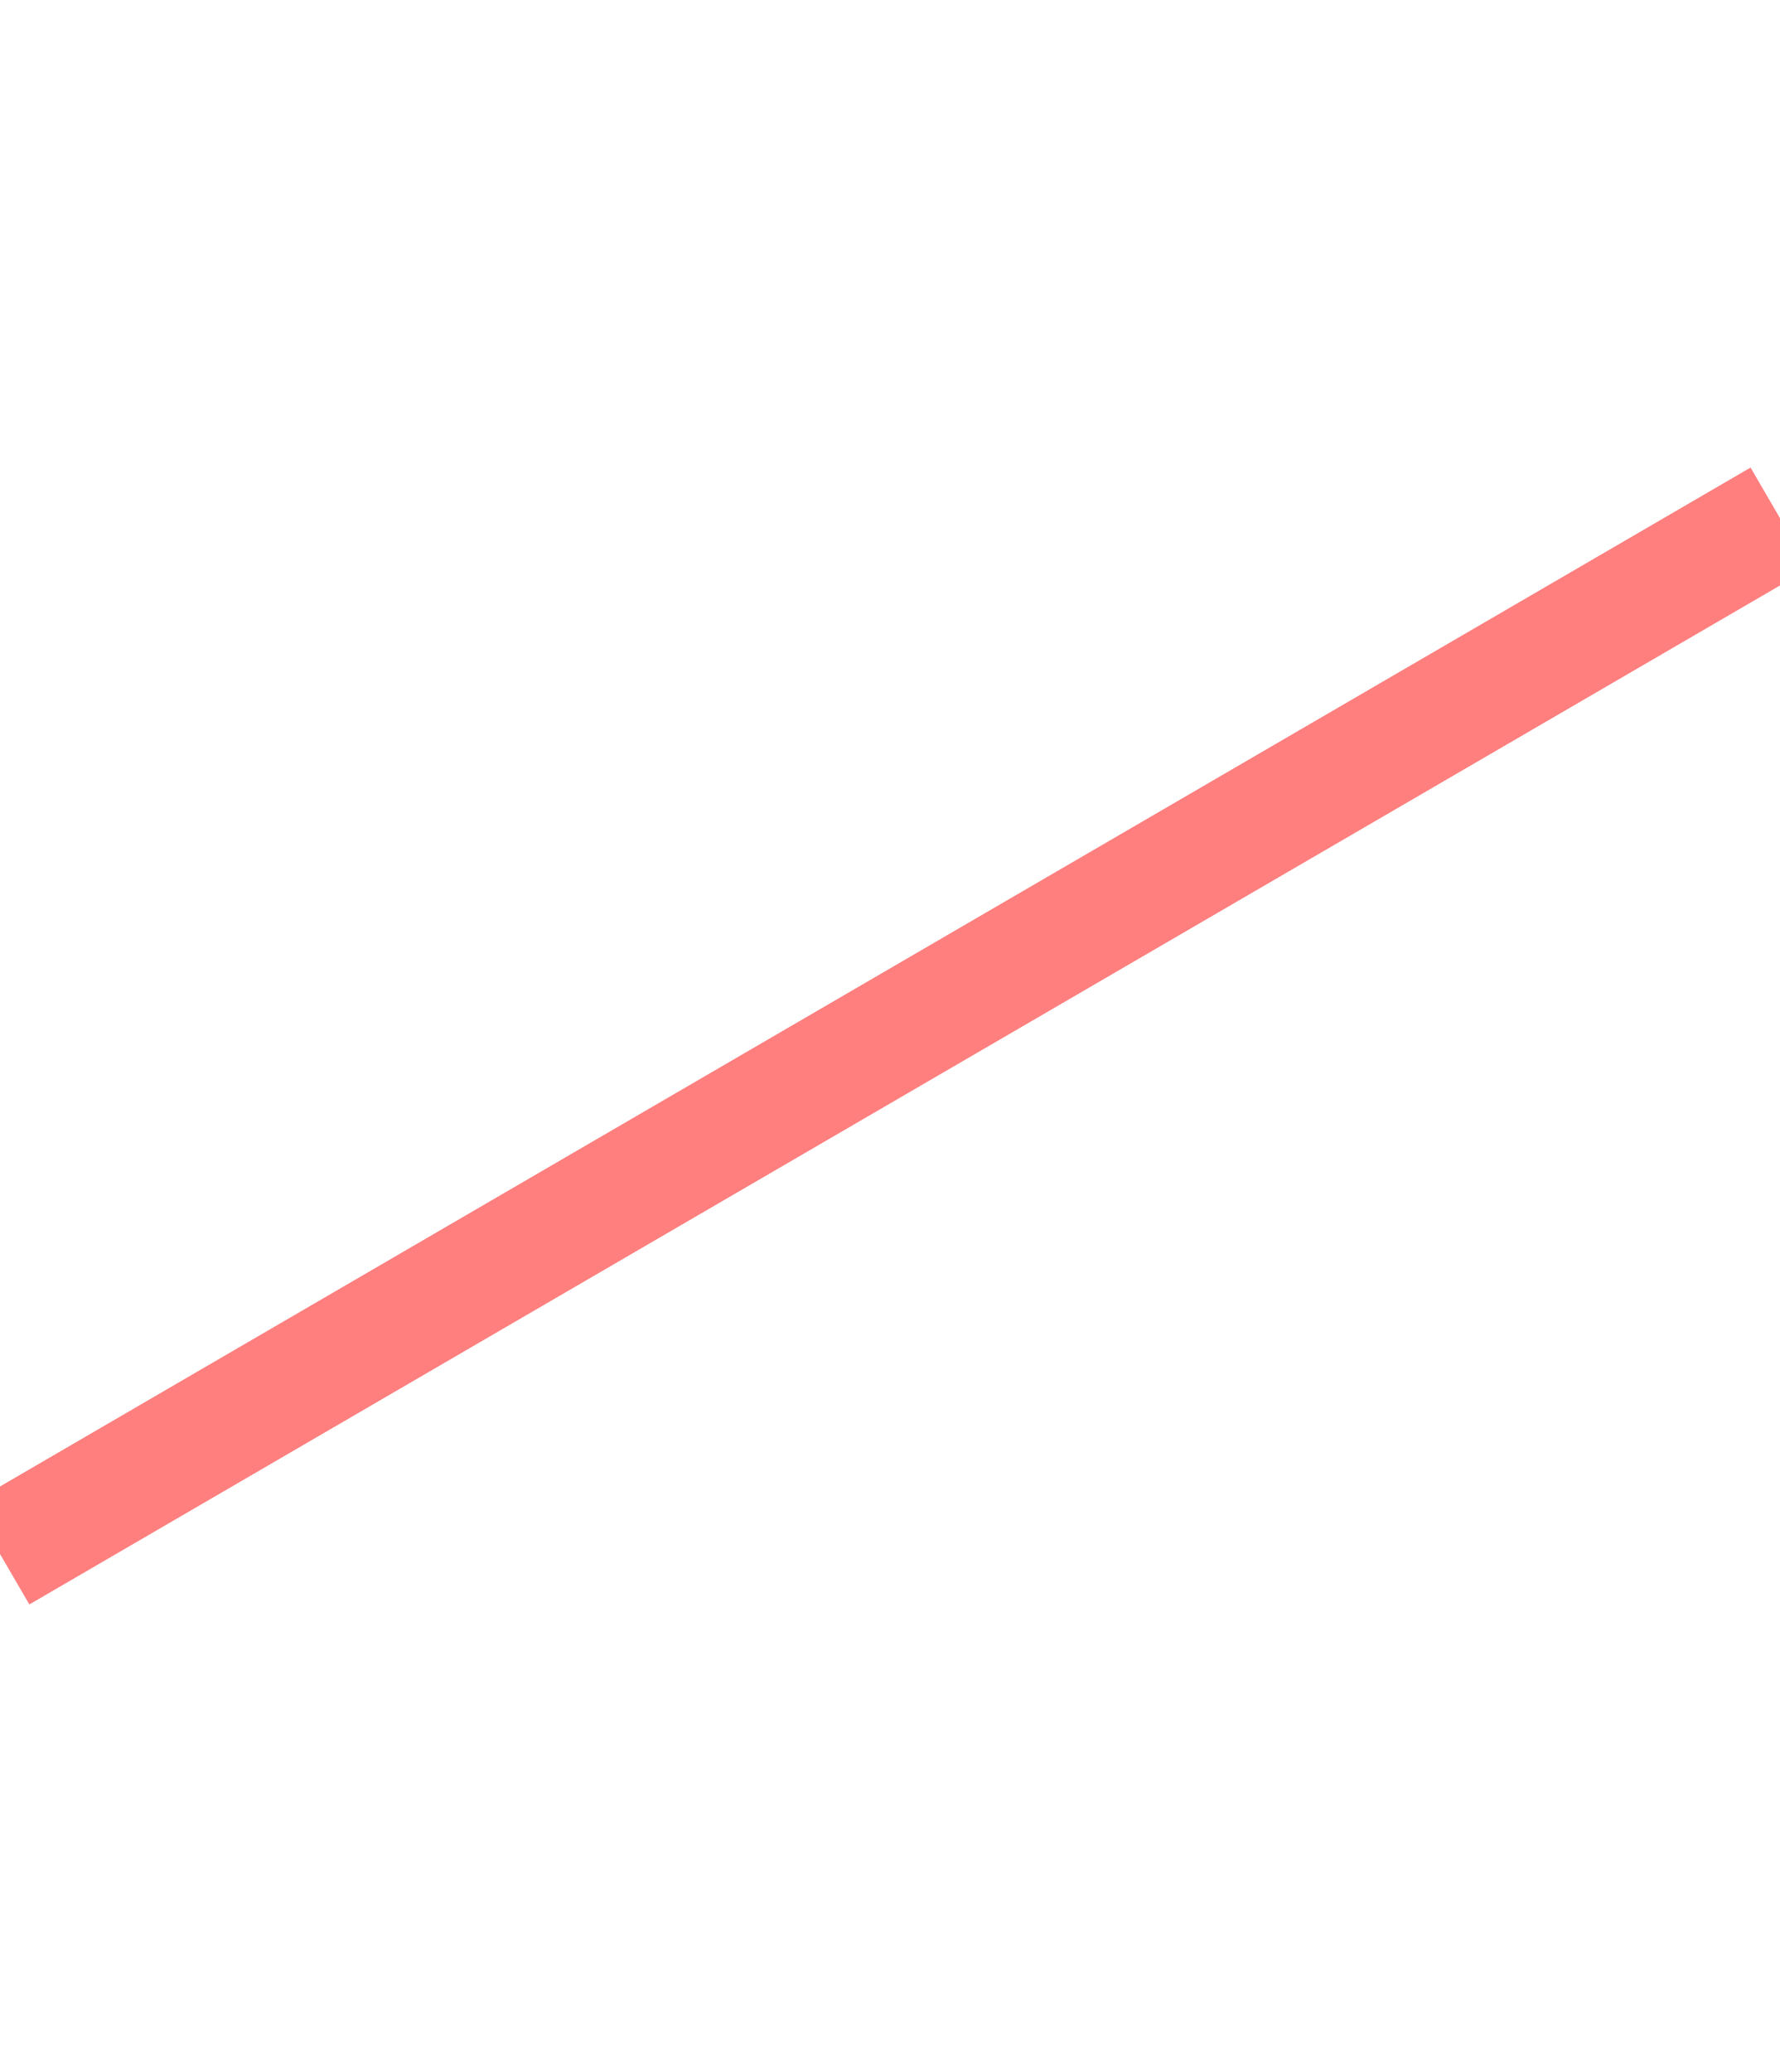
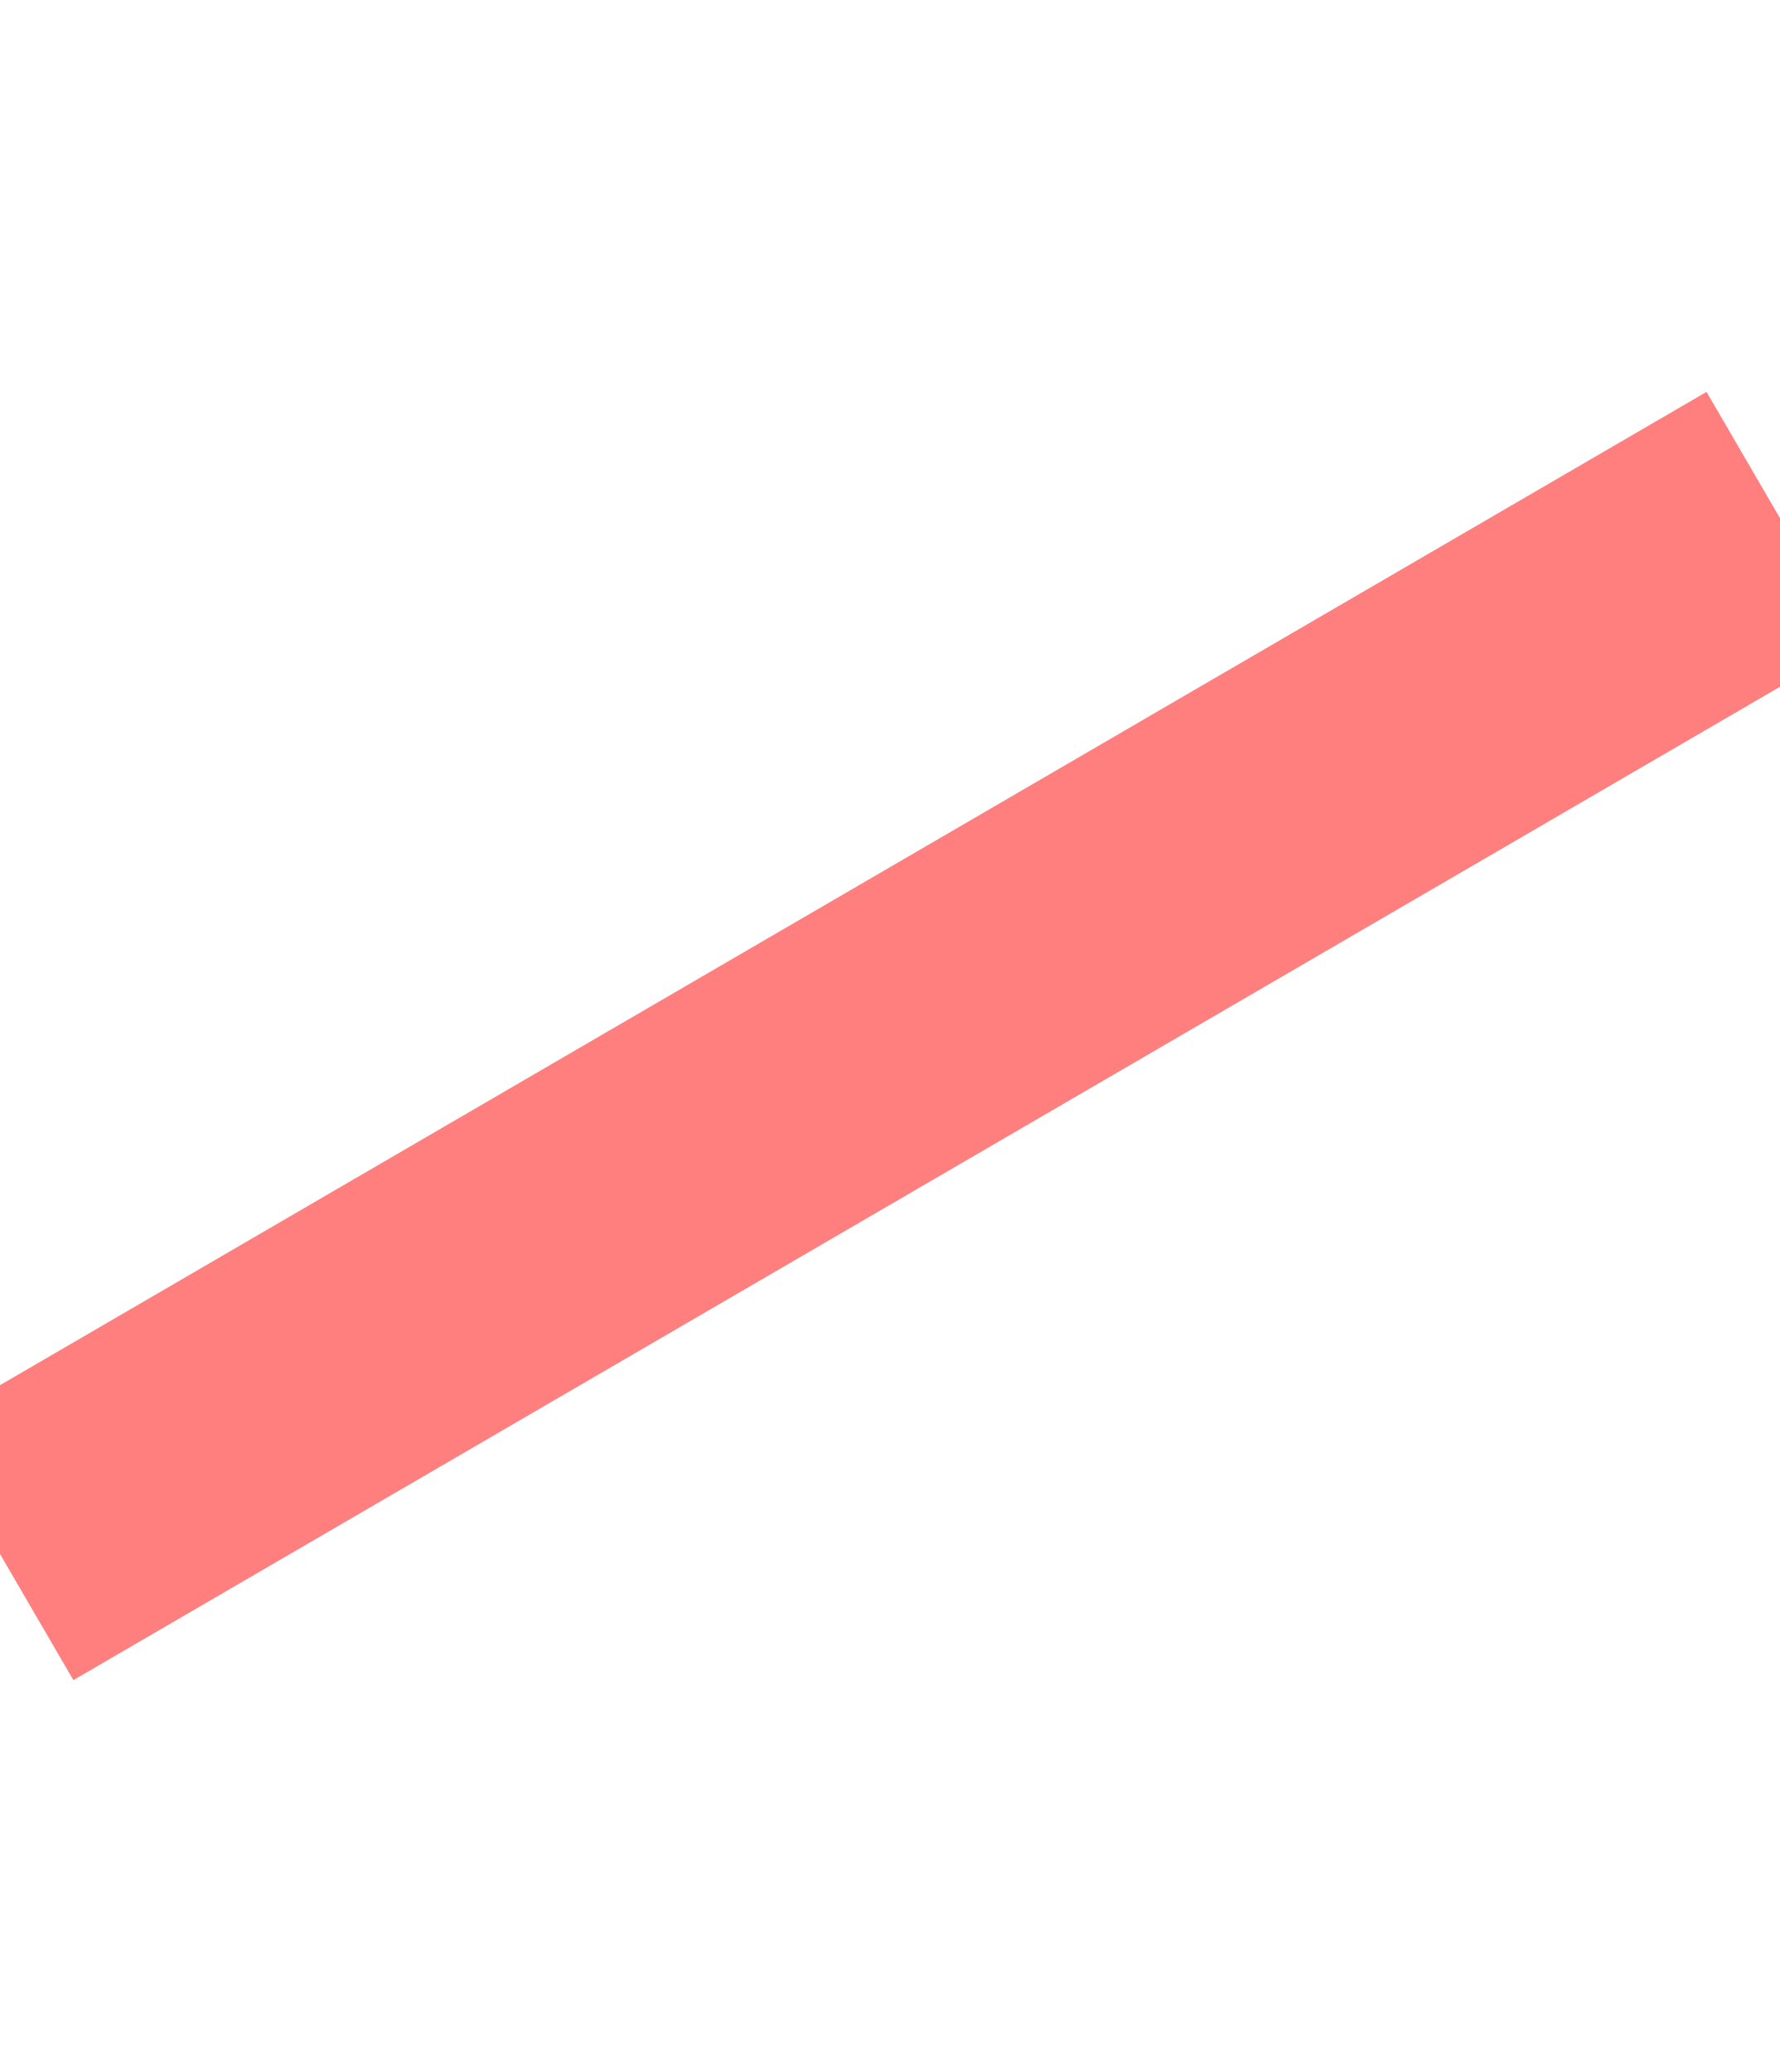
<svg xmlns="http://www.w3.org/2000/svg" width="61" height="71" viewBox="0 0 61 71" fill="none">
-   <line x1="0" y1="53.25" x2="61" y2="17.75" fill="none" stroke="#F00" stroke-opacity="0.5" stroke-width="4" stroke-linejoin="round" />
+   <line x1="0" y1="53.25" x2="61" y2="17.75" fill="none" stroke="#F00" stroke-opacity="0.5" stroke-width="10" stroke-linejoin="round" />
</svg>
